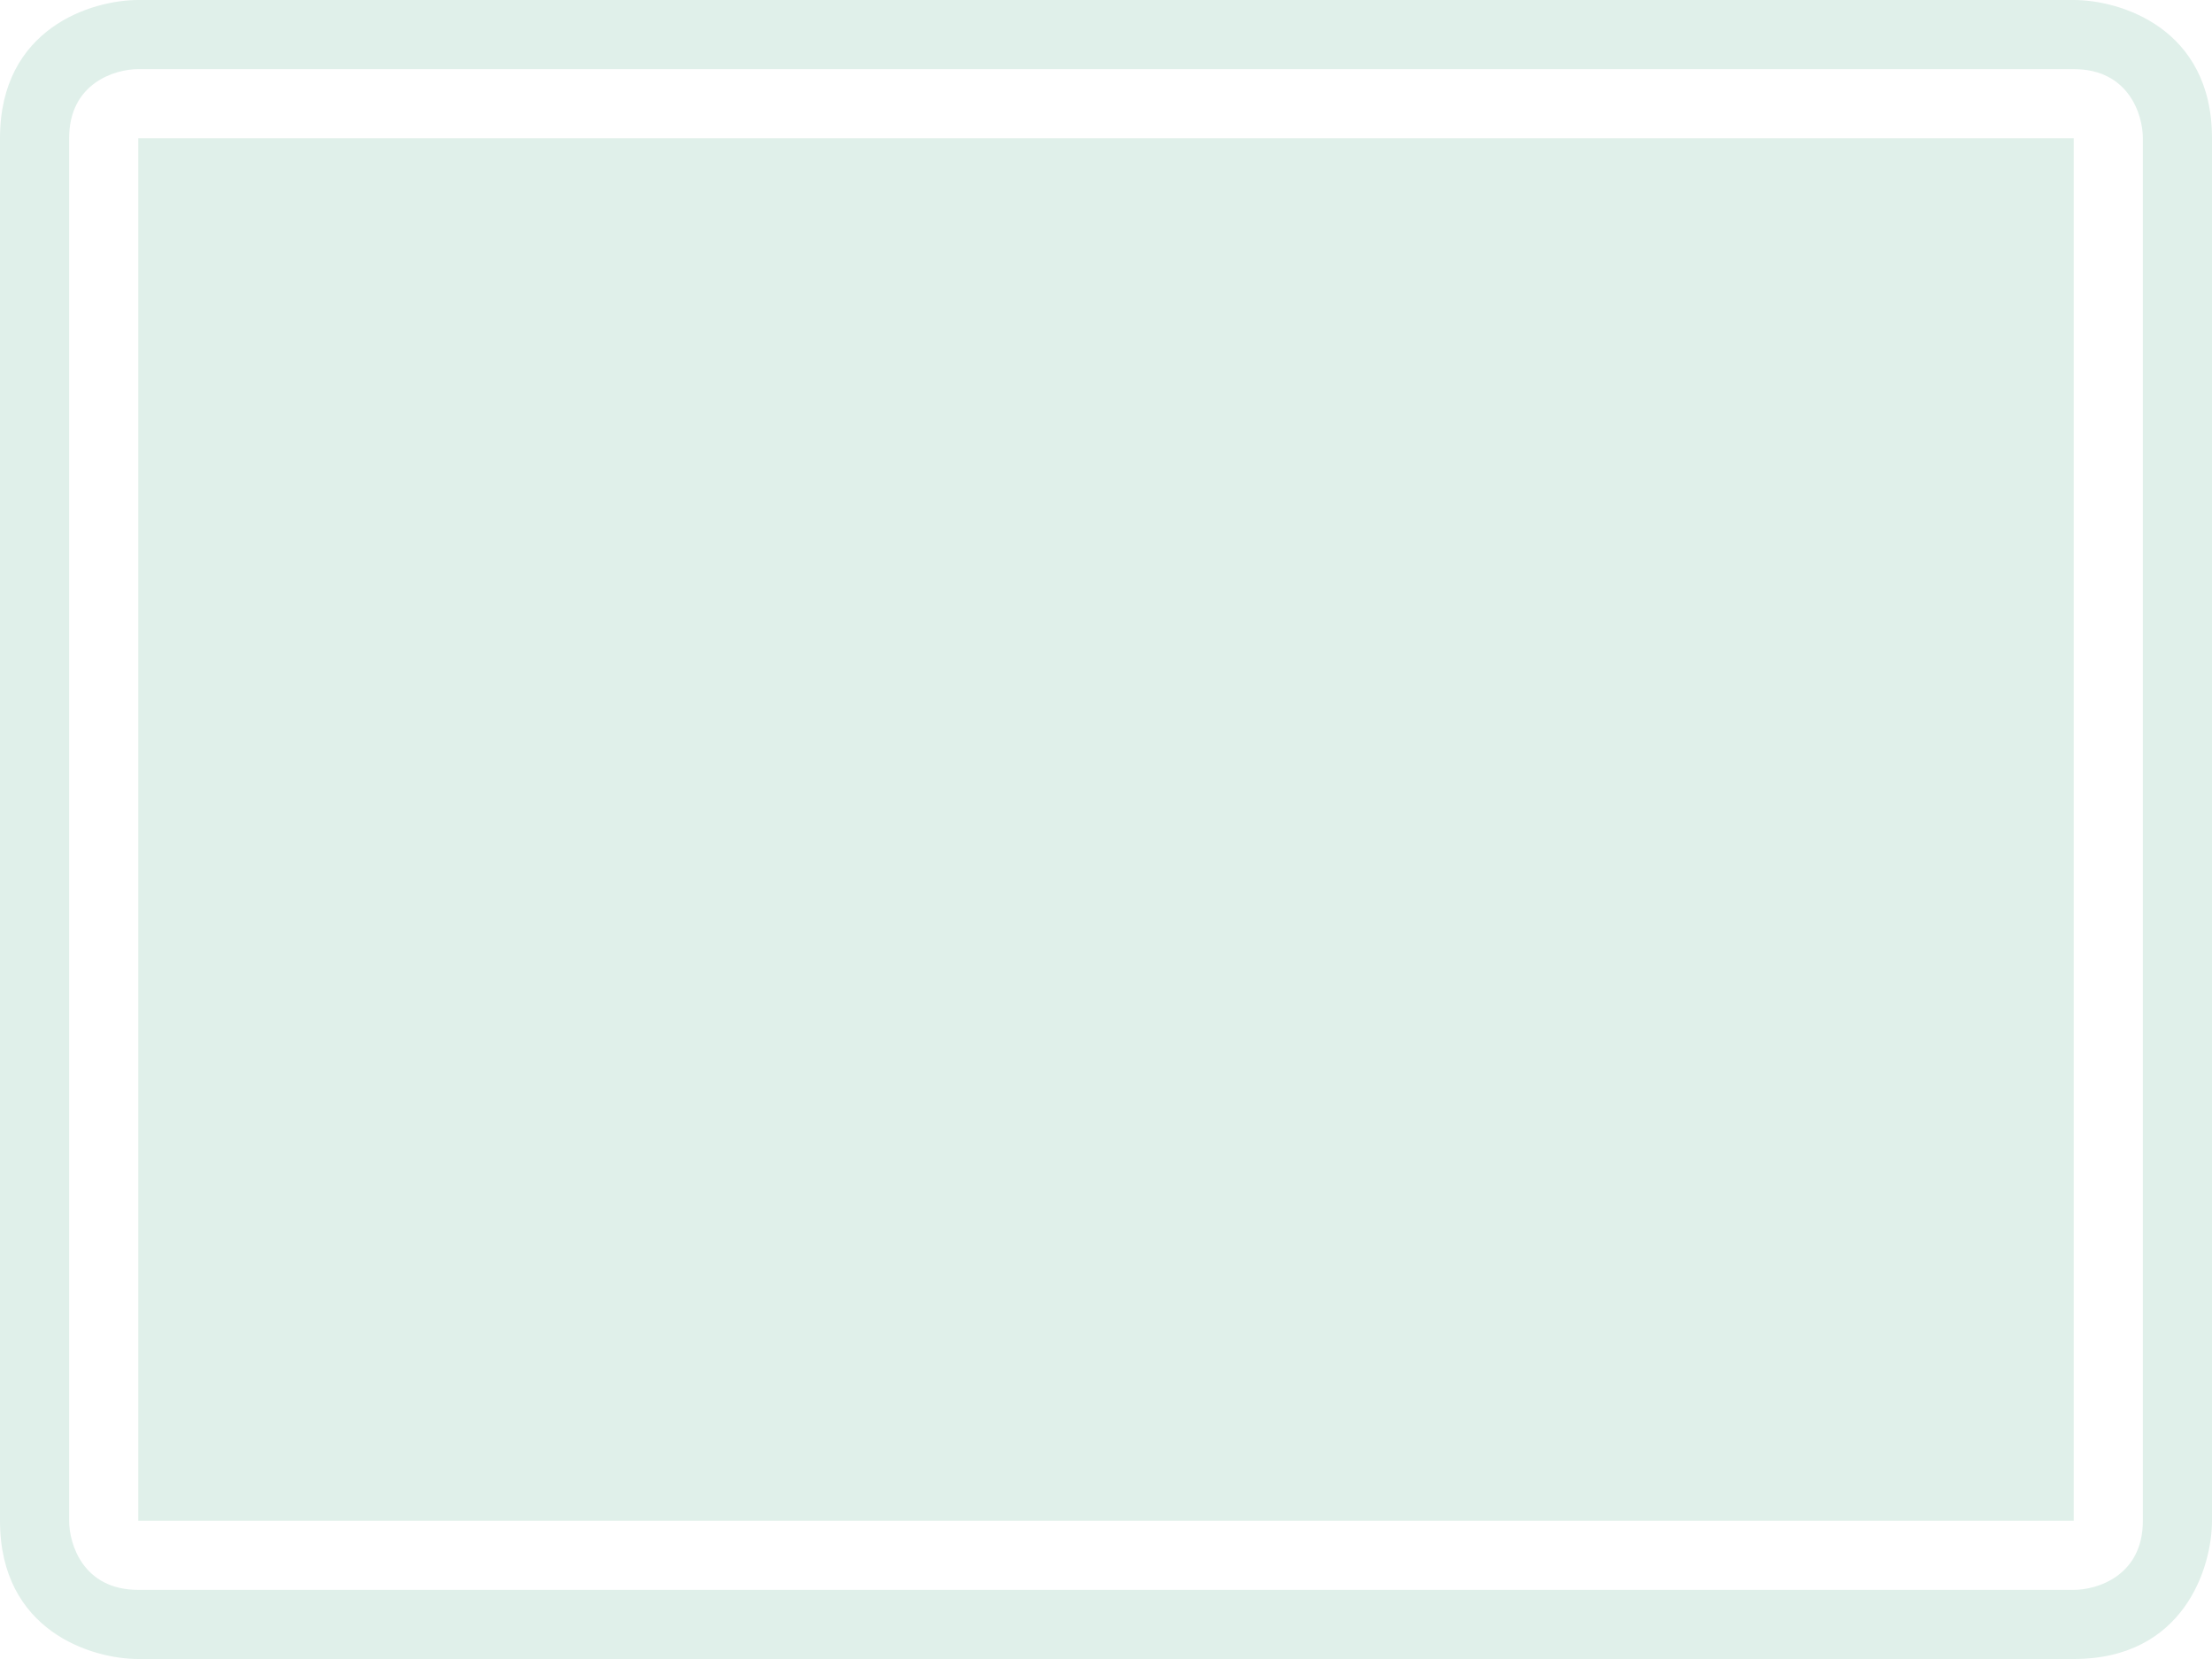
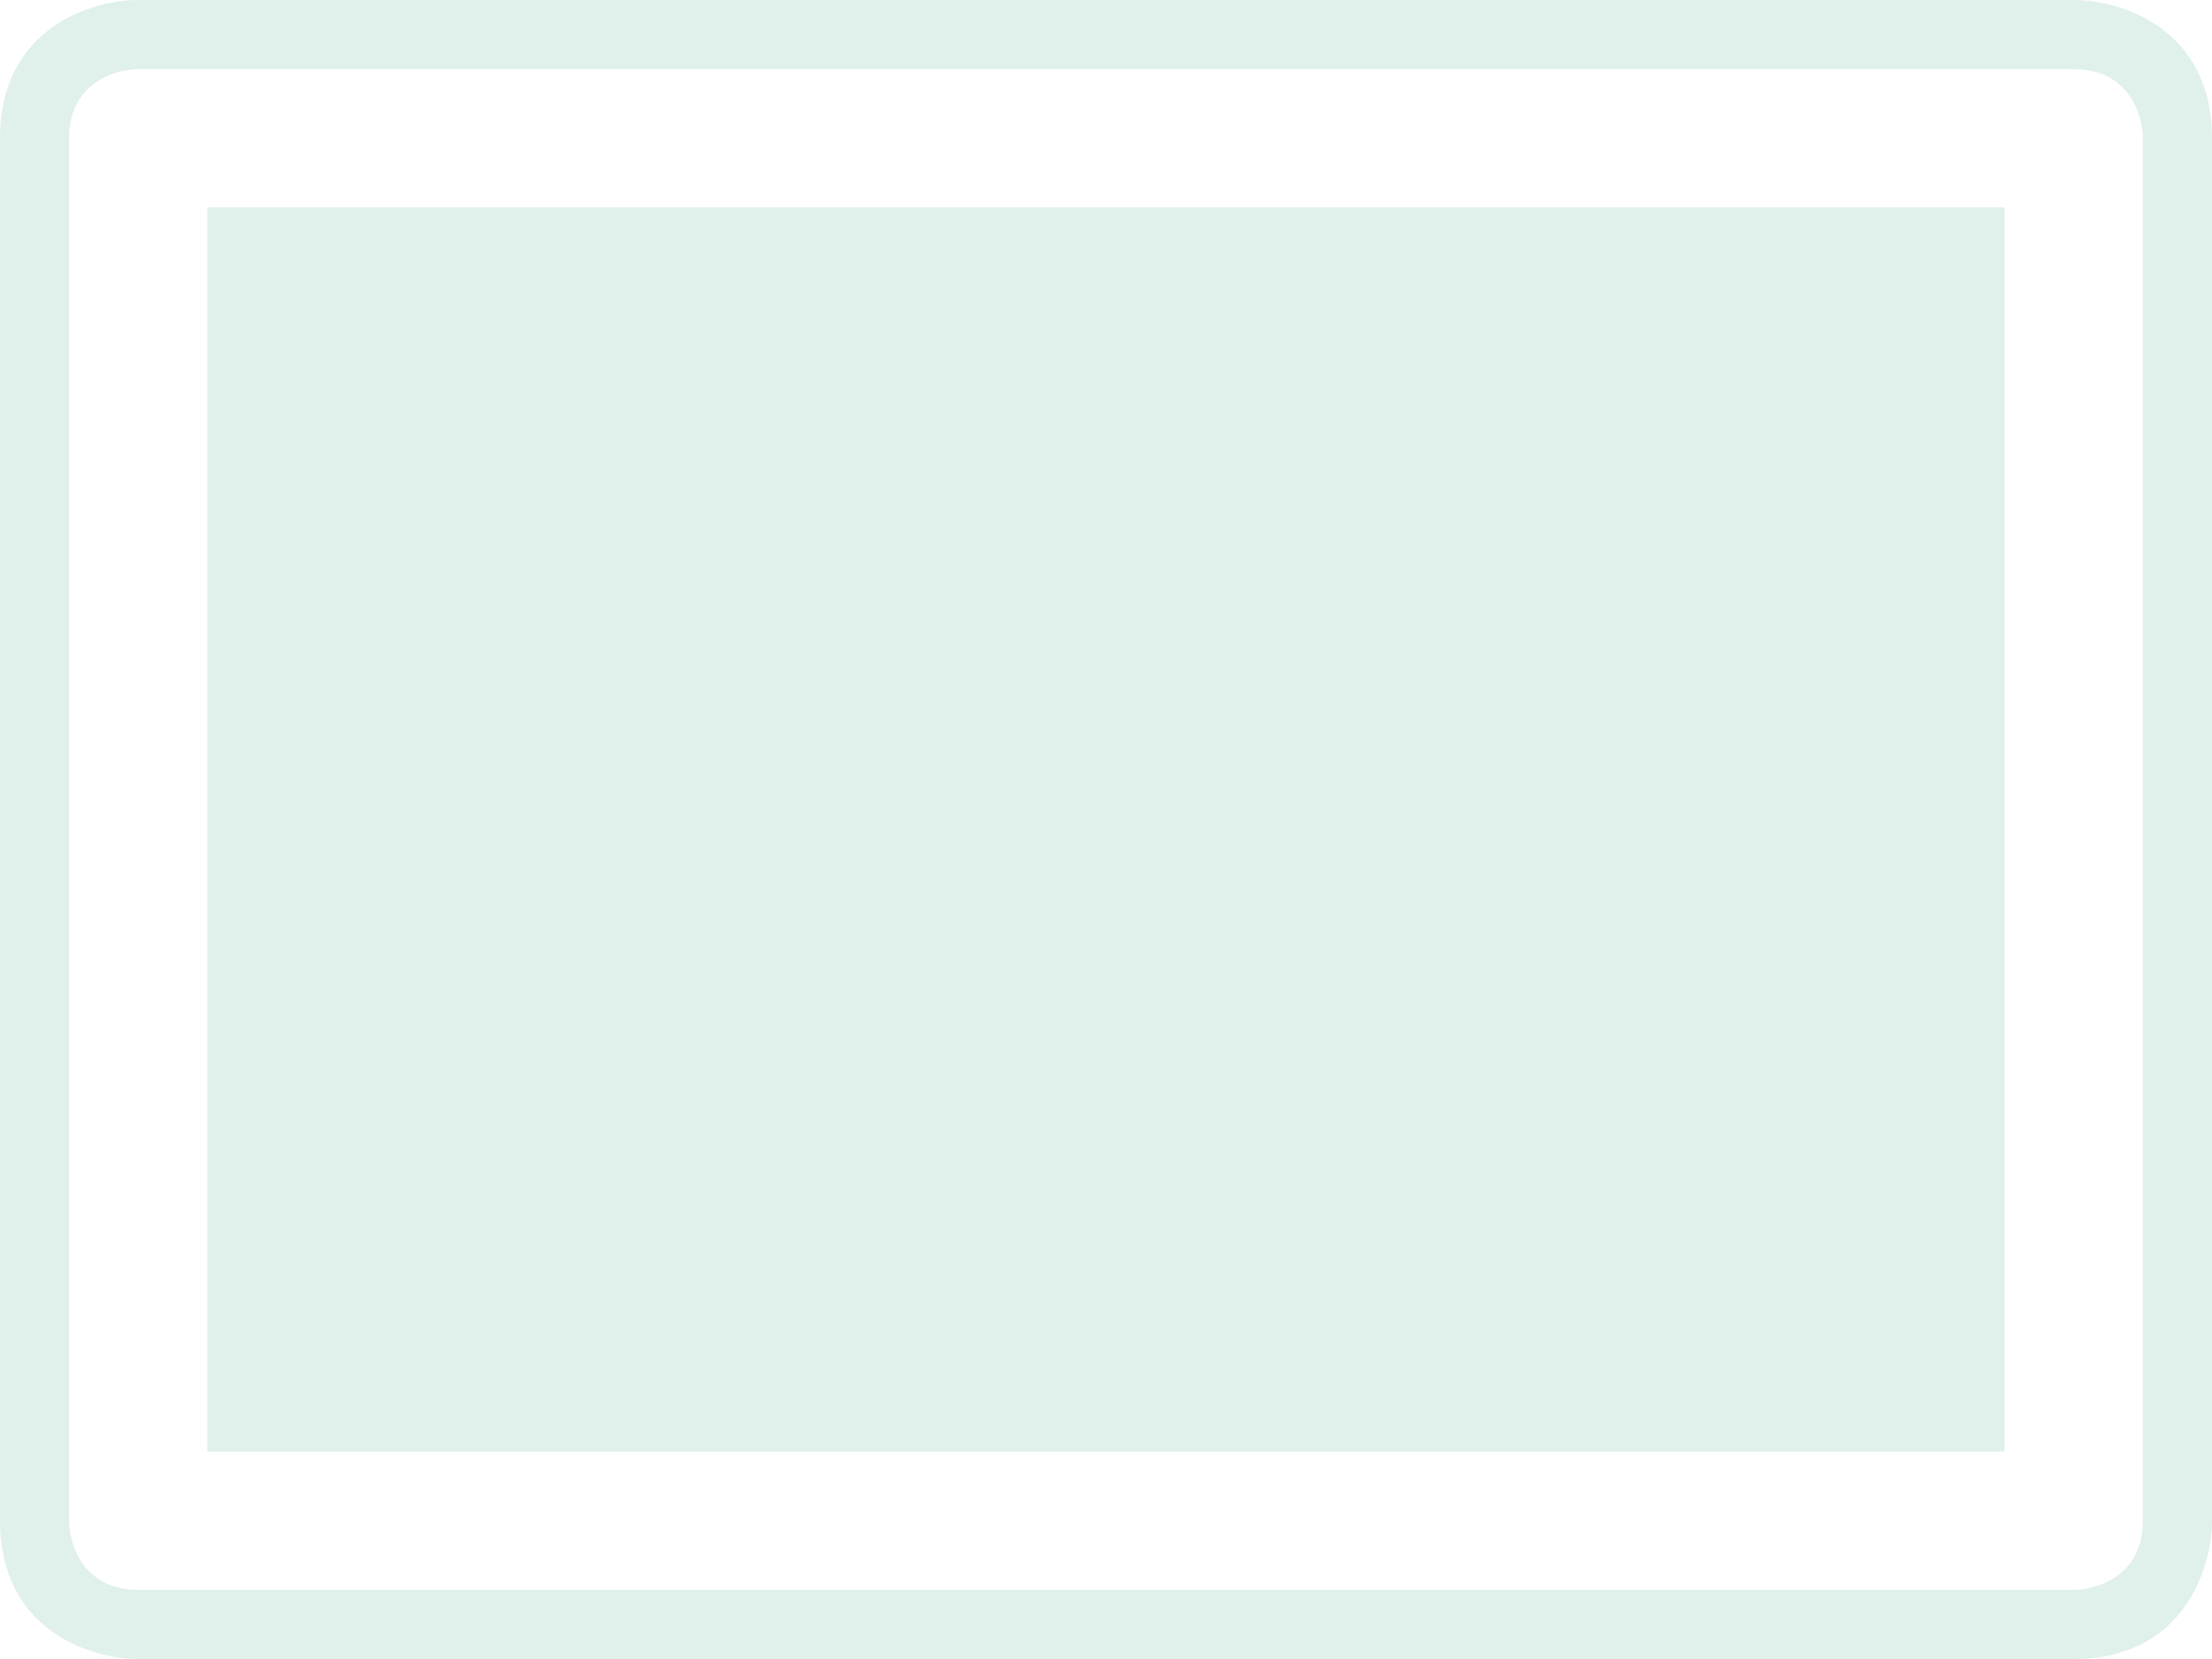
<svg xmlns="http://www.w3.org/2000/svg" width="16" height="12" viewBox="0 0 16 12" fill="none">
-   <path d="M15 11V1H1V11H15Z" fill="#E0F0EA" />
+   <path d="M14.5 10.5V1.5H1.5V10.5H14.5Z" fill="#E0F0EA" />
  <path fill-rule="evenodd" clip-rule="evenodd" d="M16 1V11C16 11.333 15.8 12 15 12H1C0.667 12 0 11.8 0 11V1C0 0.2 0.667 0 1 0H15C15.333 0 16 0.2 16 1ZM15 11.5C15.167 11.5 15.5 11.4 15.5 11V1C15.5 0.833 15.4 0.5 15 0.5H1C0.833 0.5 0.5 0.6 0.5 1V11C0.5 11.167 0.6 11.5 1 11.5H15Z" fill="#E0F0EA" />
</svg>
